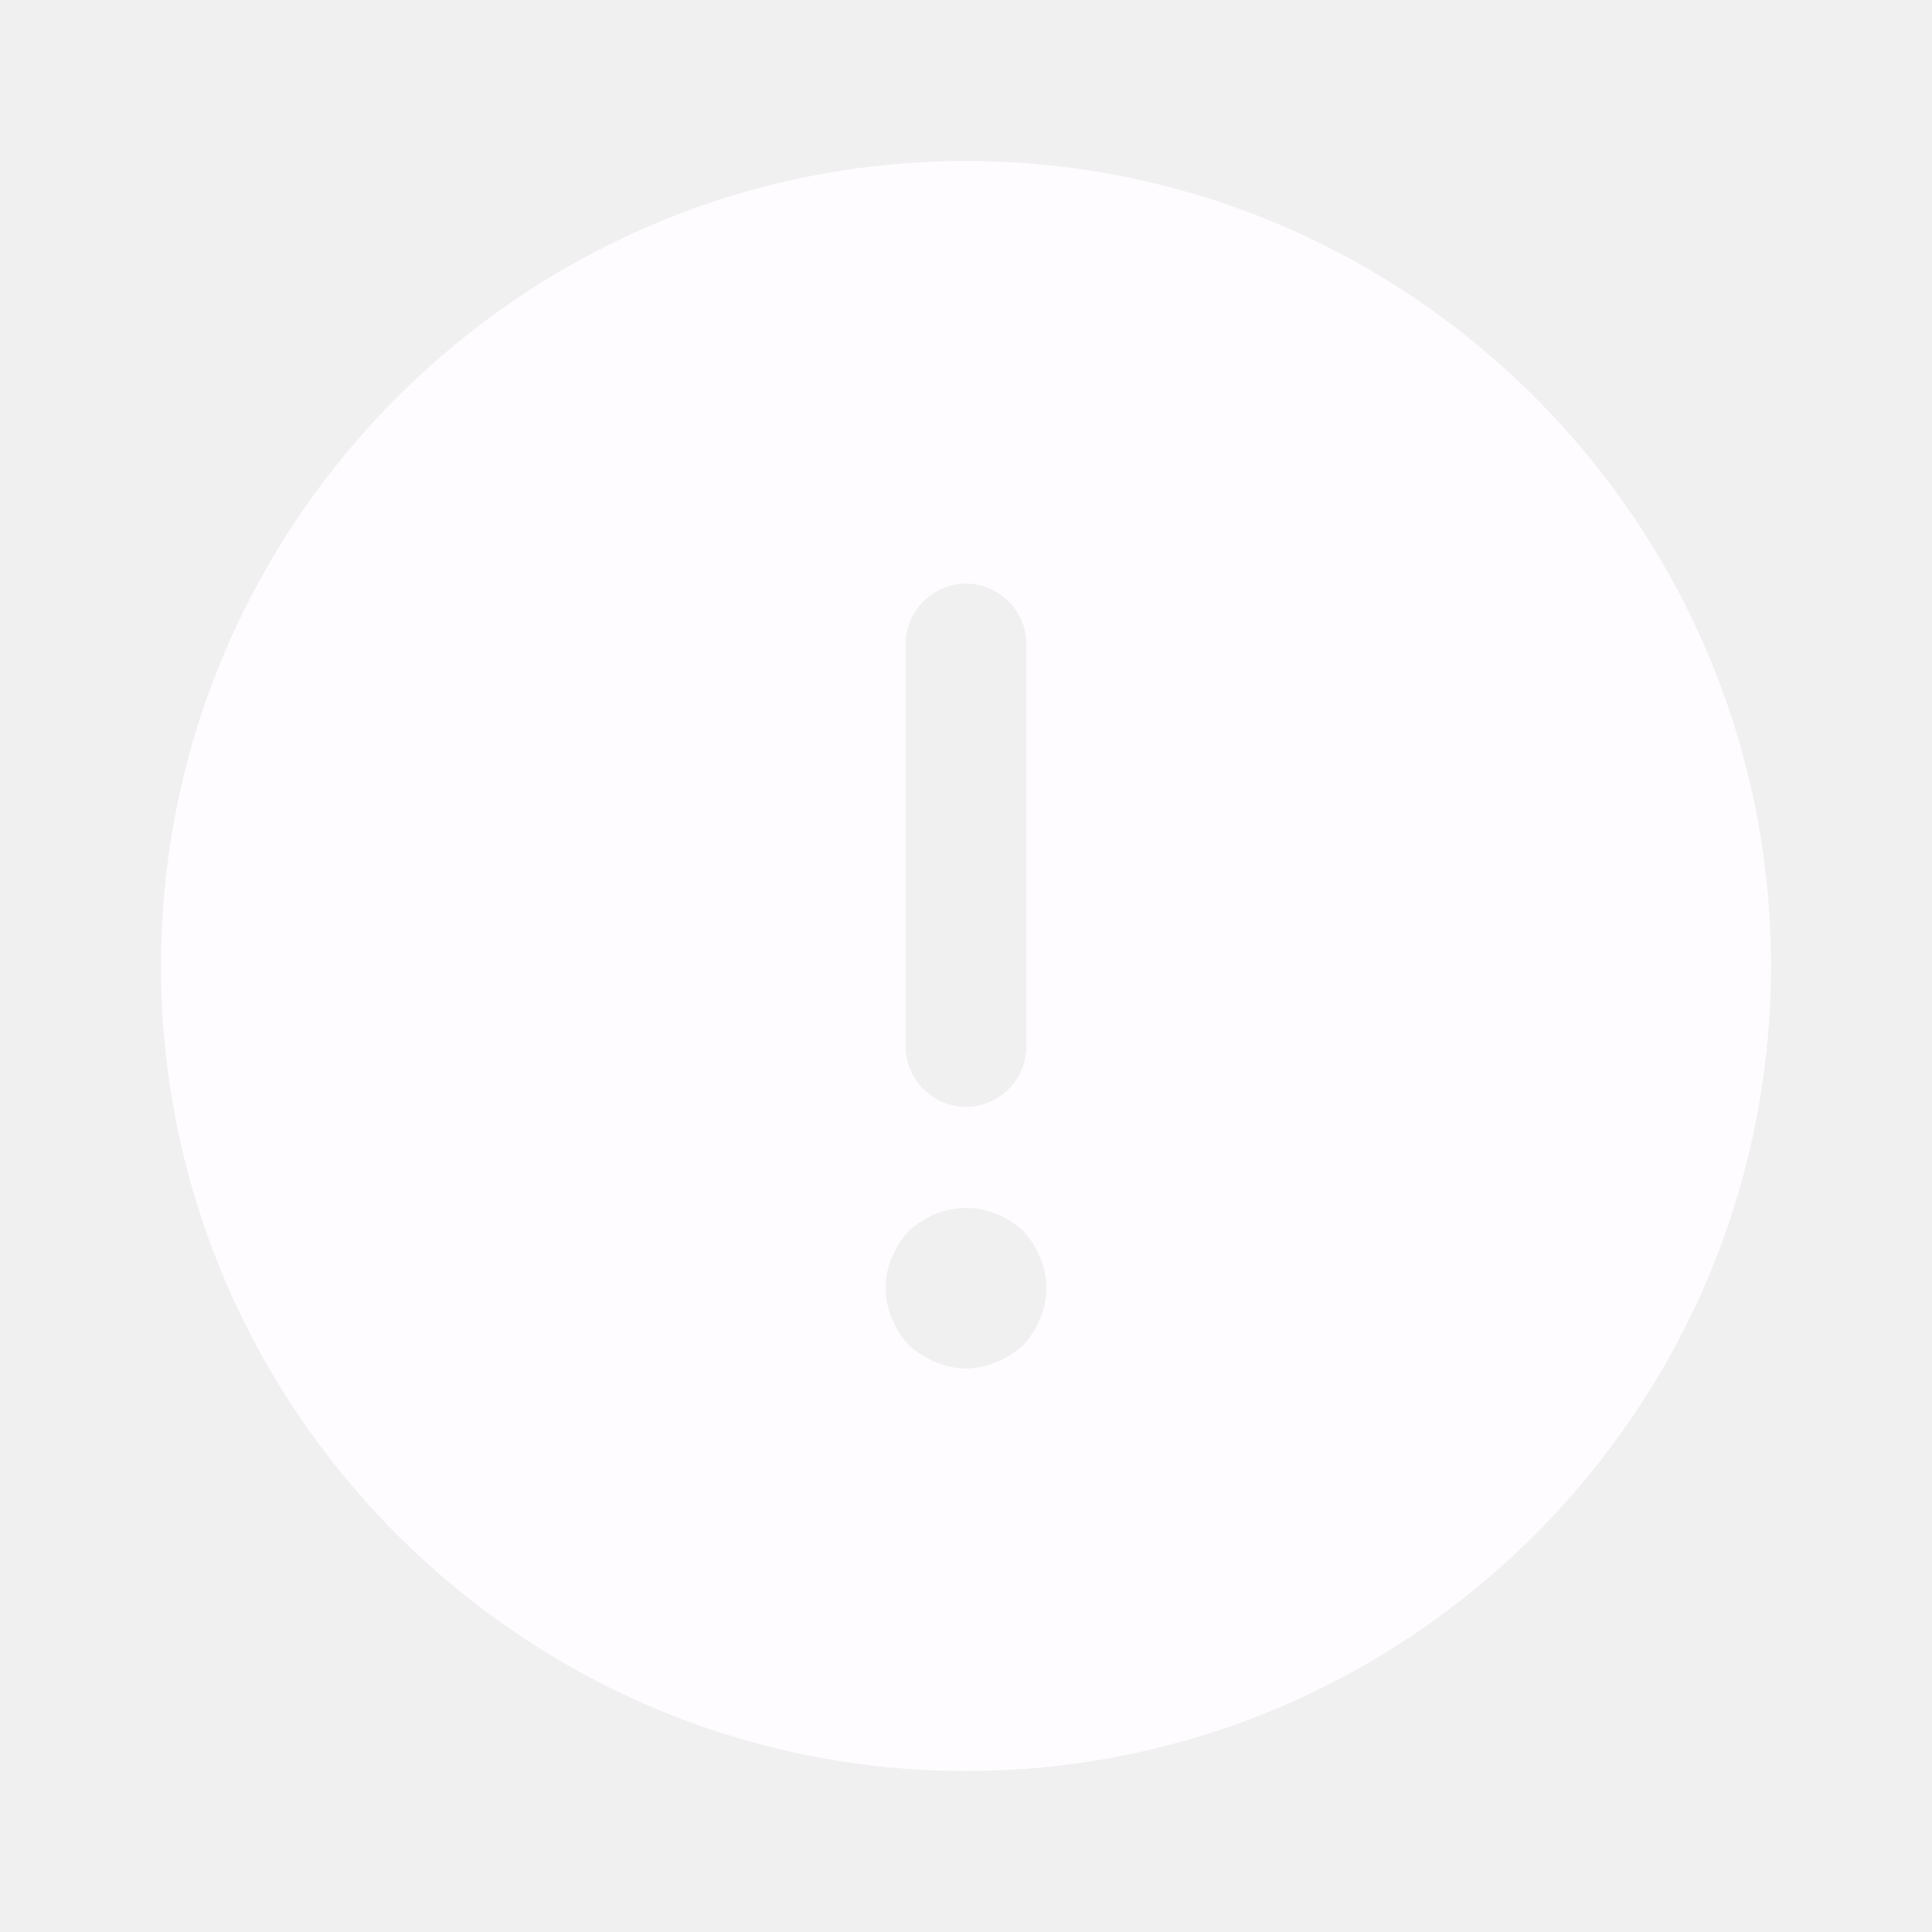
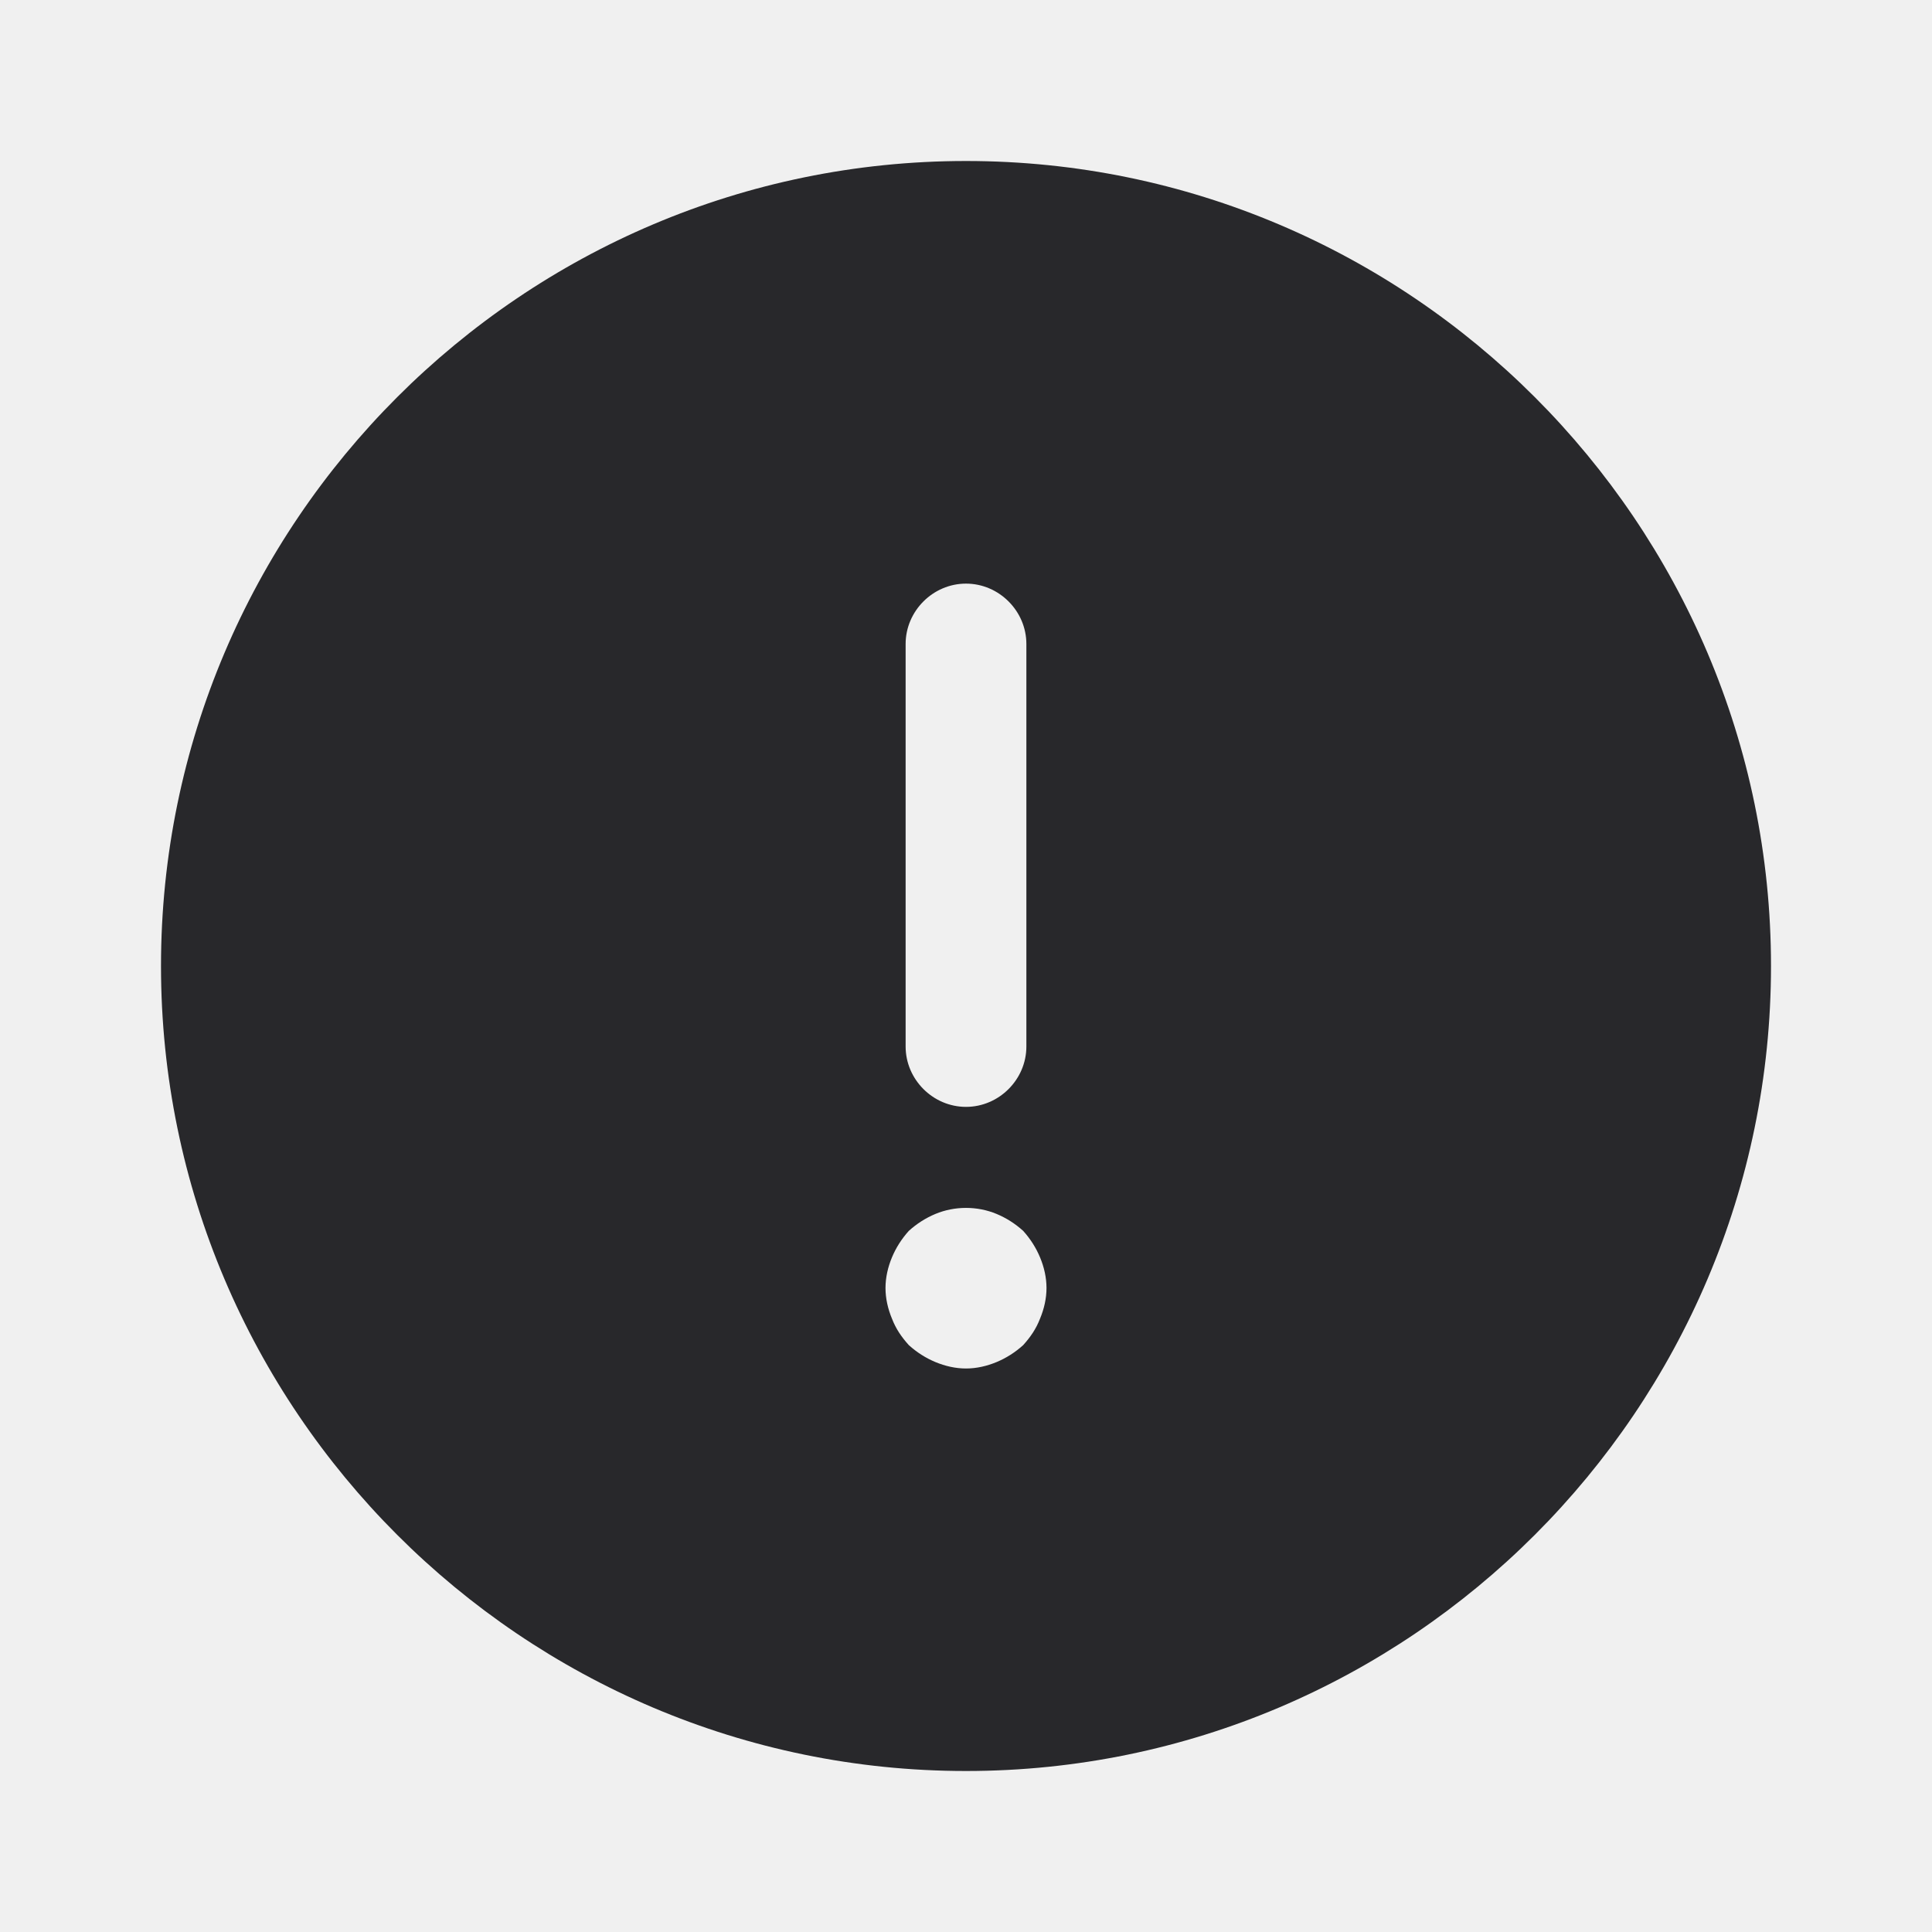
- <svg xmlns="http://www.w3.org/2000/svg" width="24" height="24" viewBox="0 0 24 24" fill="#fffcff">
+ <svg xmlns="http://www.w3.org/2000/svg" width="24" height="24" viewBox="0 0 24 24" fill="#28282b">
  <g clip-path="url(#clip0_4418_8609)">
    <path d="M12 2C6.49 2 2 6.49 2 12C2 17.51 6.49 22 12 22C17.51 22 22 17.51 22 12C22 6.49 17.51 2 12 2ZM11.25 8C11.25 7.59 11.59 7.25 12 7.25C12.41 7.25 12.75 7.59 12.75 8V13C12.75 13.41 12.41 13.75 12 13.75C11.59 13.75 11.25 13.41 11.25 13V8ZM12.92 16.38C12.87 16.51 12.8 16.61 12.71 16.71C12.61 16.8 12.5 16.87 12.38 16.92C12.26 16.97 12.13 17 12 17C11.87 17 11.74 16.97 11.62 16.92C11.5 16.87 11.39 16.8 11.29 16.71C11.2 16.61 11.13 16.51 11.08 16.38C11.03 16.26 11 16.13 11 16C11 15.87 11.03 15.74 11.08 15.62C11.13 15.5 11.2 15.39 11.29 15.29C11.39 15.2 11.5 15.13 11.62 15.08C11.86 14.98 12.14 14.98 12.38 15.08C12.5 15.13 12.61 15.2 12.71 15.29C12.8 15.39 12.87 15.5 12.92 15.62C12.97 15.74 13 15.87 13 16C13 16.13 12.97 16.26 12.92 16.38Z" />
  </g>
  <defs>
    <clipPath id="clip0_4418_8609">
      <rect width="24" height="24" fill="white" />
    </clipPath>
  </defs>
</svg>
